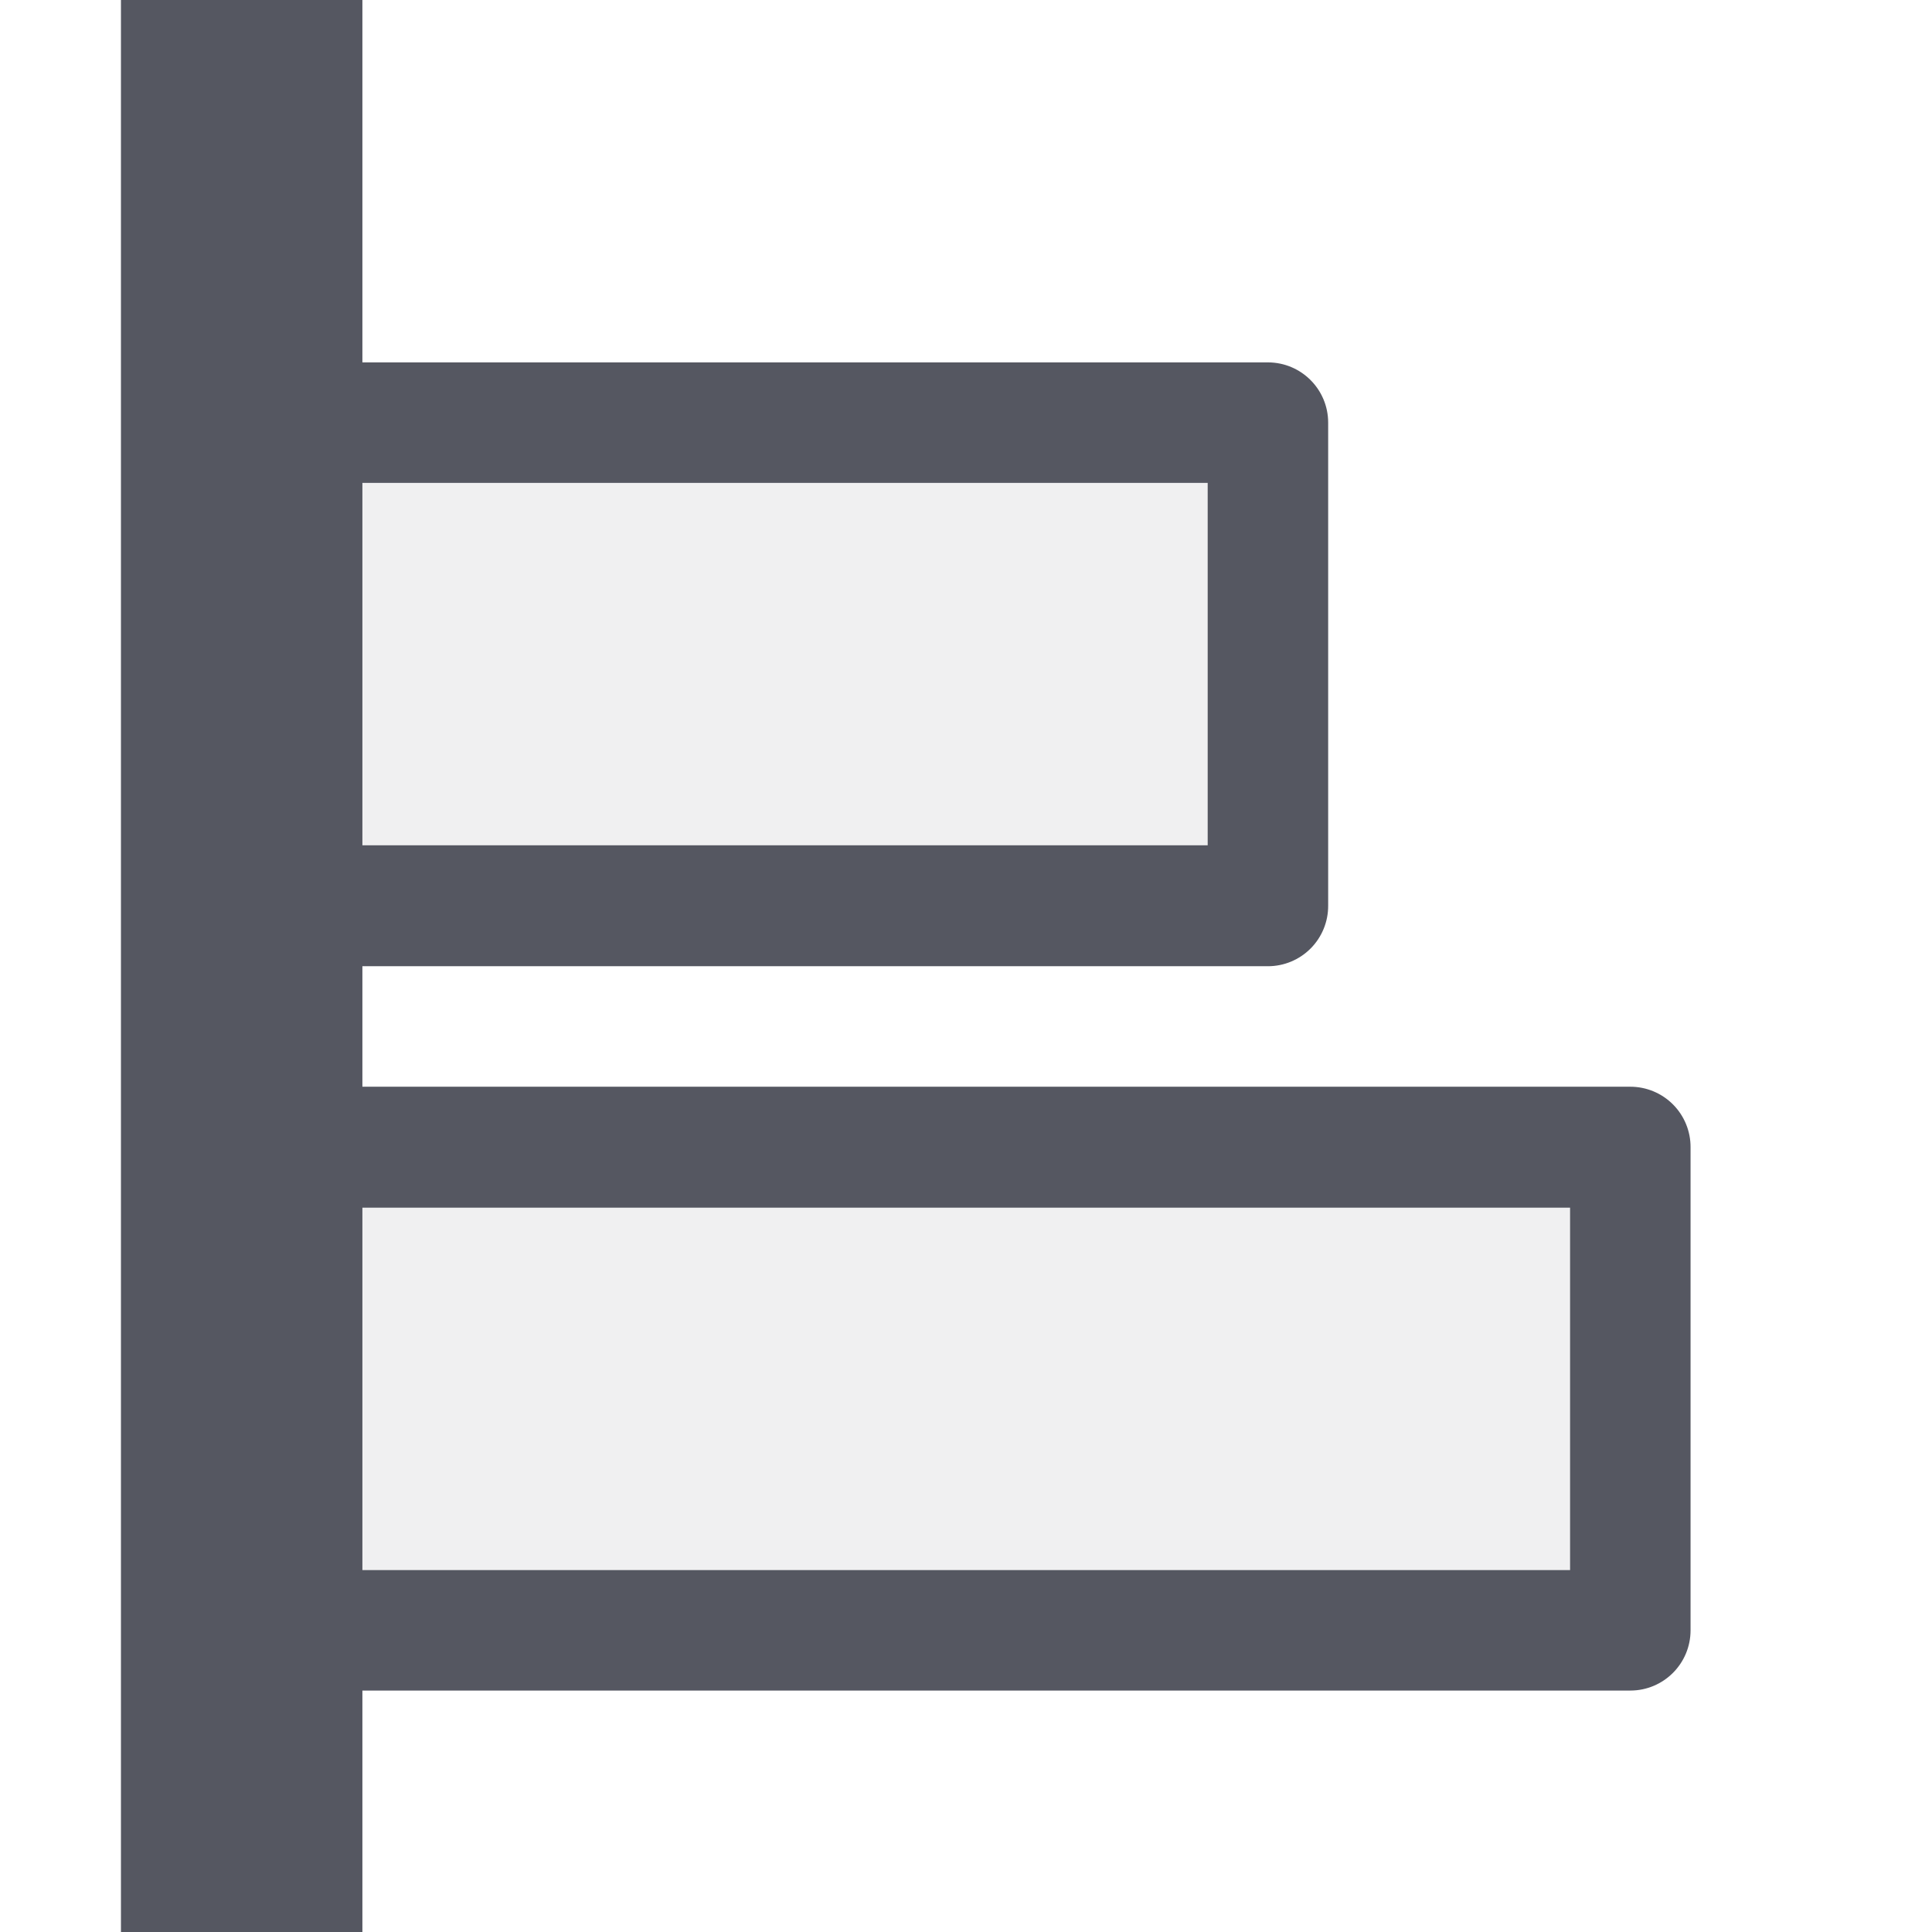
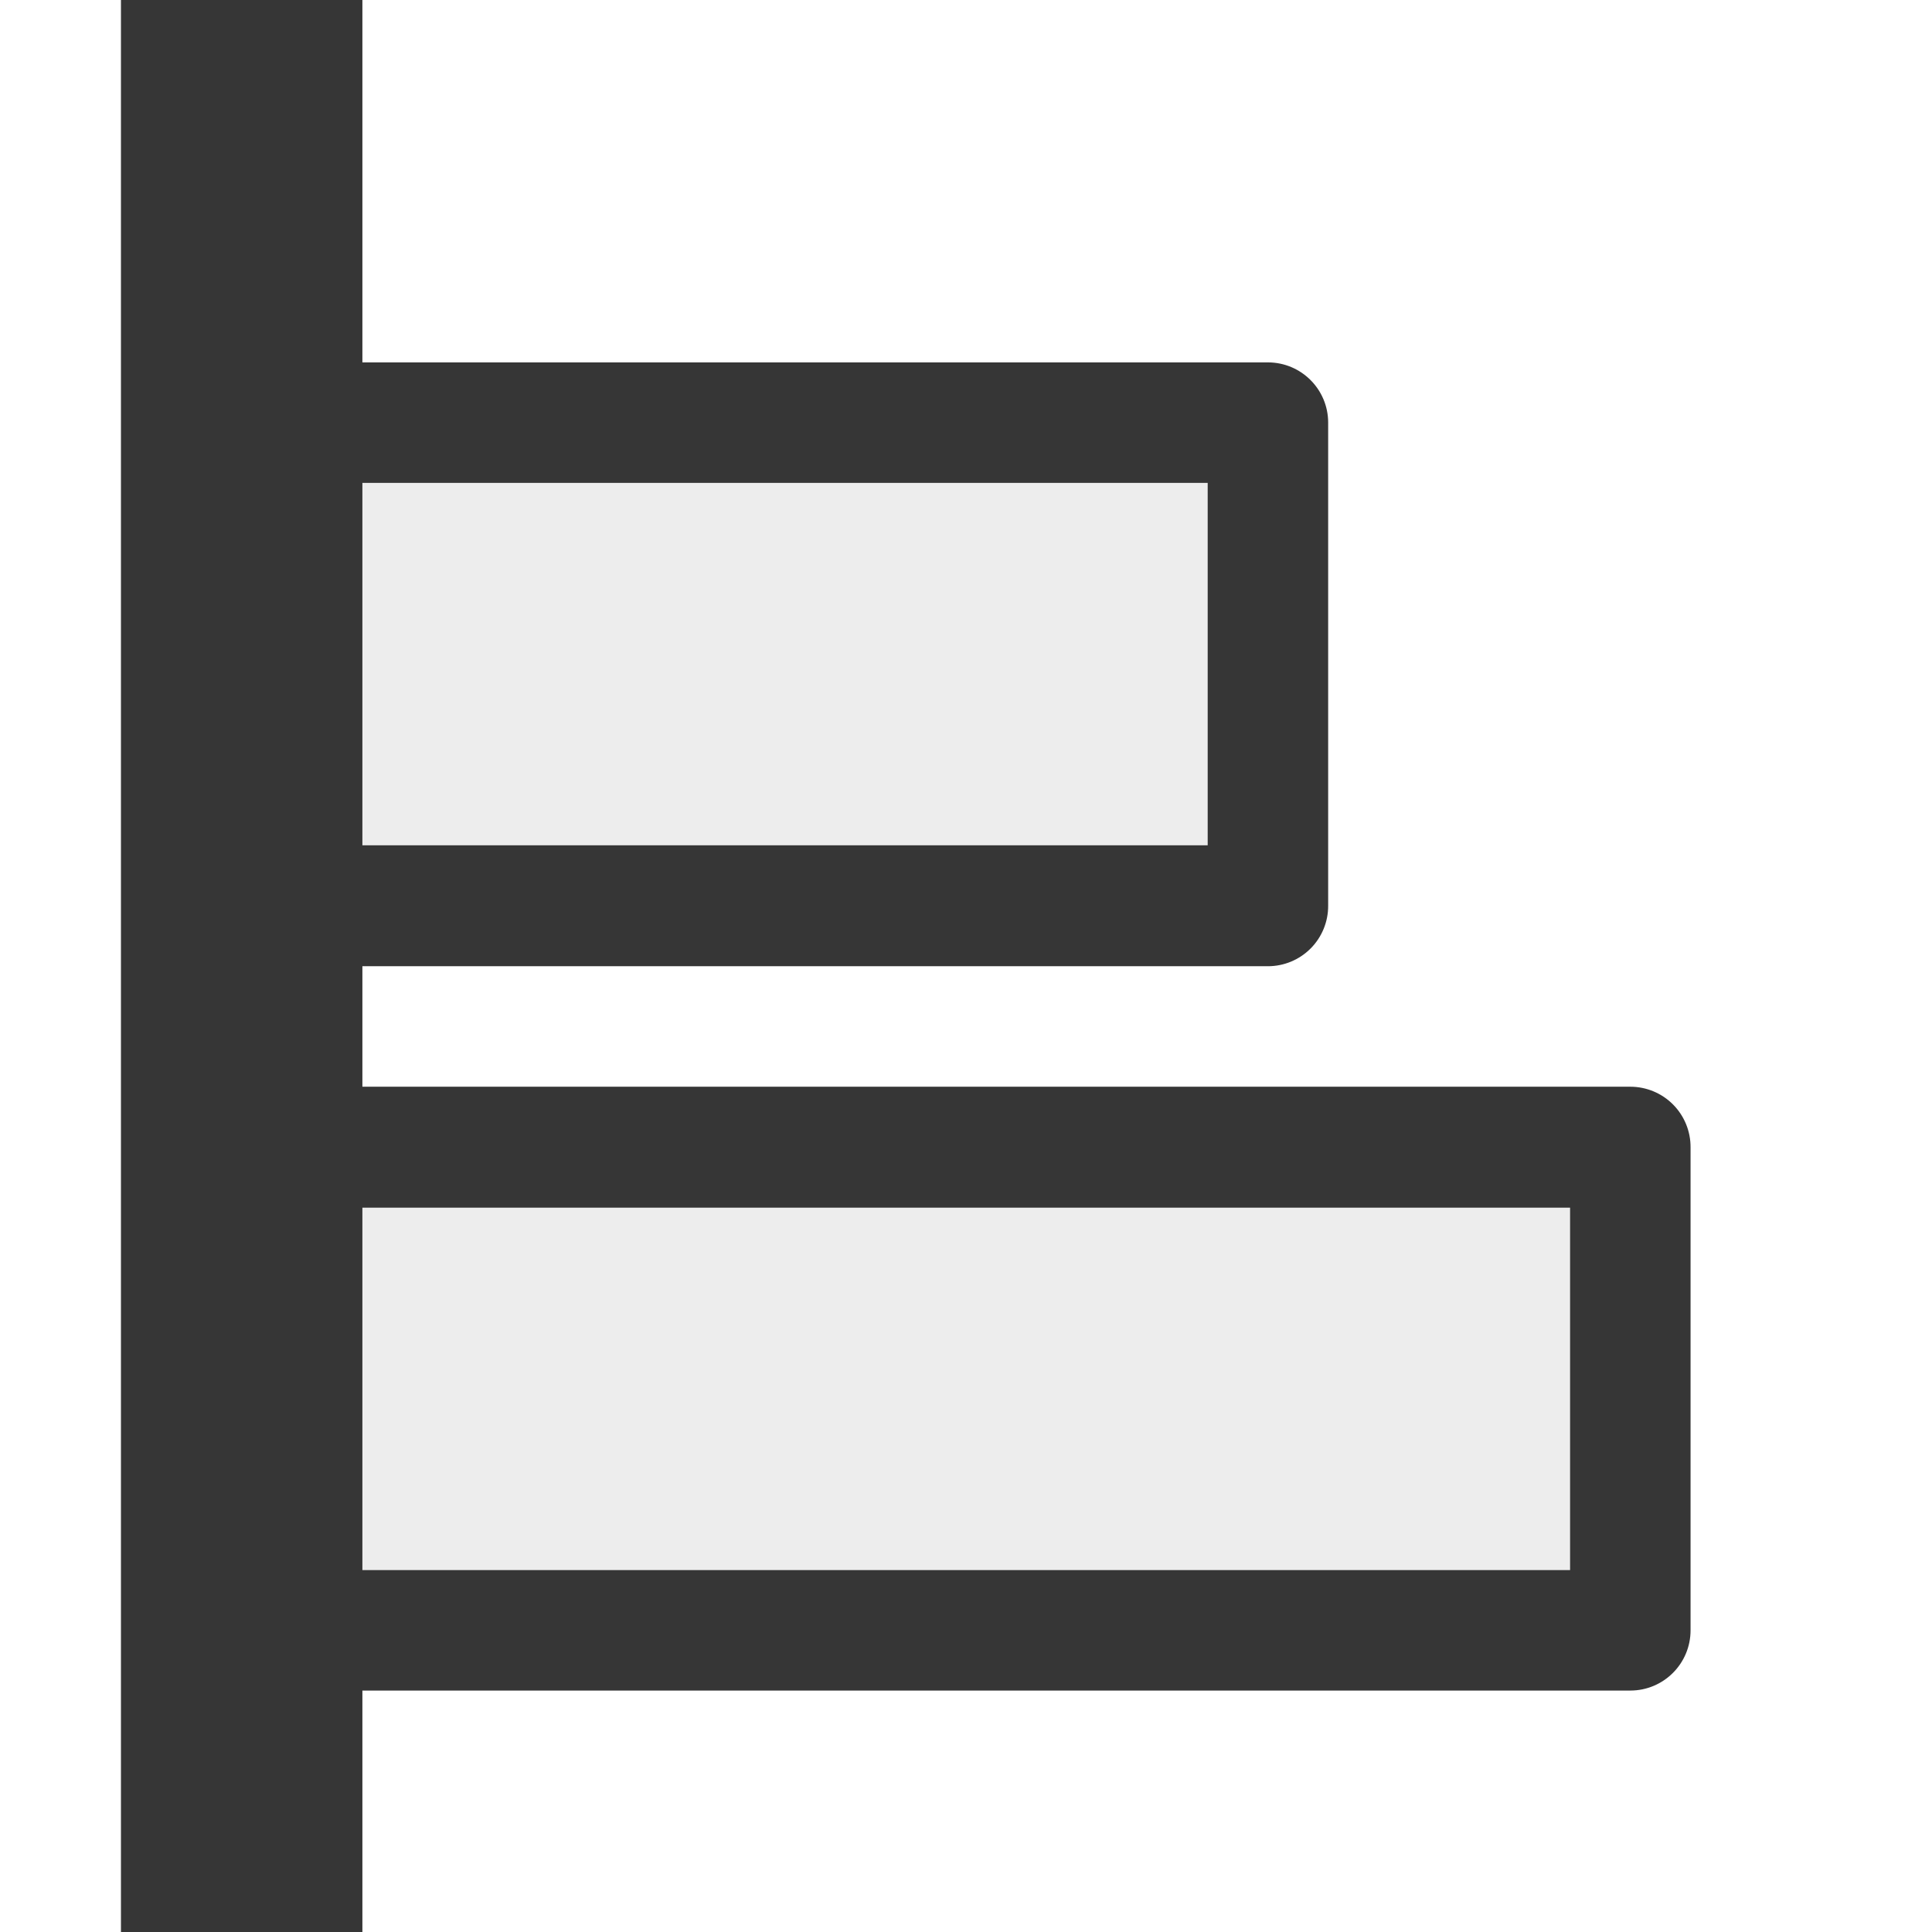
<svg xmlns="http://www.w3.org/2000/svg" width="16" height="16" viewBox="0 0 4.233 4.233">
-   <path d="M.265 0v4.233h.529v-.529h2.778a.132.132 0 0 0 .132-.132V2.514a.132.132 0 0 0-.132-.133H.794v-.264h1.984a.132.132 0 0 0 .132-.133V.926a.132.132 0 0 0-.132-.132H.794V0h-.53zm.529 1.058h1.852v.794H.794v-.794zm0 1.588H3.44v.794H.794v-.794z" style="marker:none" fill="#555761" />
-   <path d="M.53 1.058v.794h2.116v-.794zm0 1.588v.794h2.91v-.794z" opacity=".1" fill="#555761" fill-opacity=".931" />
+   <path d="M.265 0v4.233h.529v-.529h2.778a.132.132 0 0 0 .132-.132V2.514a.132.132 0 0 0-.132-.133H.794v-.264h1.984a.132.132 0 0 0 .132-.133V.926a.132.132 0 0 0-.132-.132H.794V0h-.53zm.529 1.058h1.852v.794H.794v-.794zm0 1.588H3.44v.794H.794v-.794z" style="marker:none" fill="#363636" />
+   <path d="M.53 1.058v.794h2.116v-.794zm0 1.588v.794h2.91v-.794z" opacity=".1" fill="#363636" fill-opacity=".931" />
</svg>
